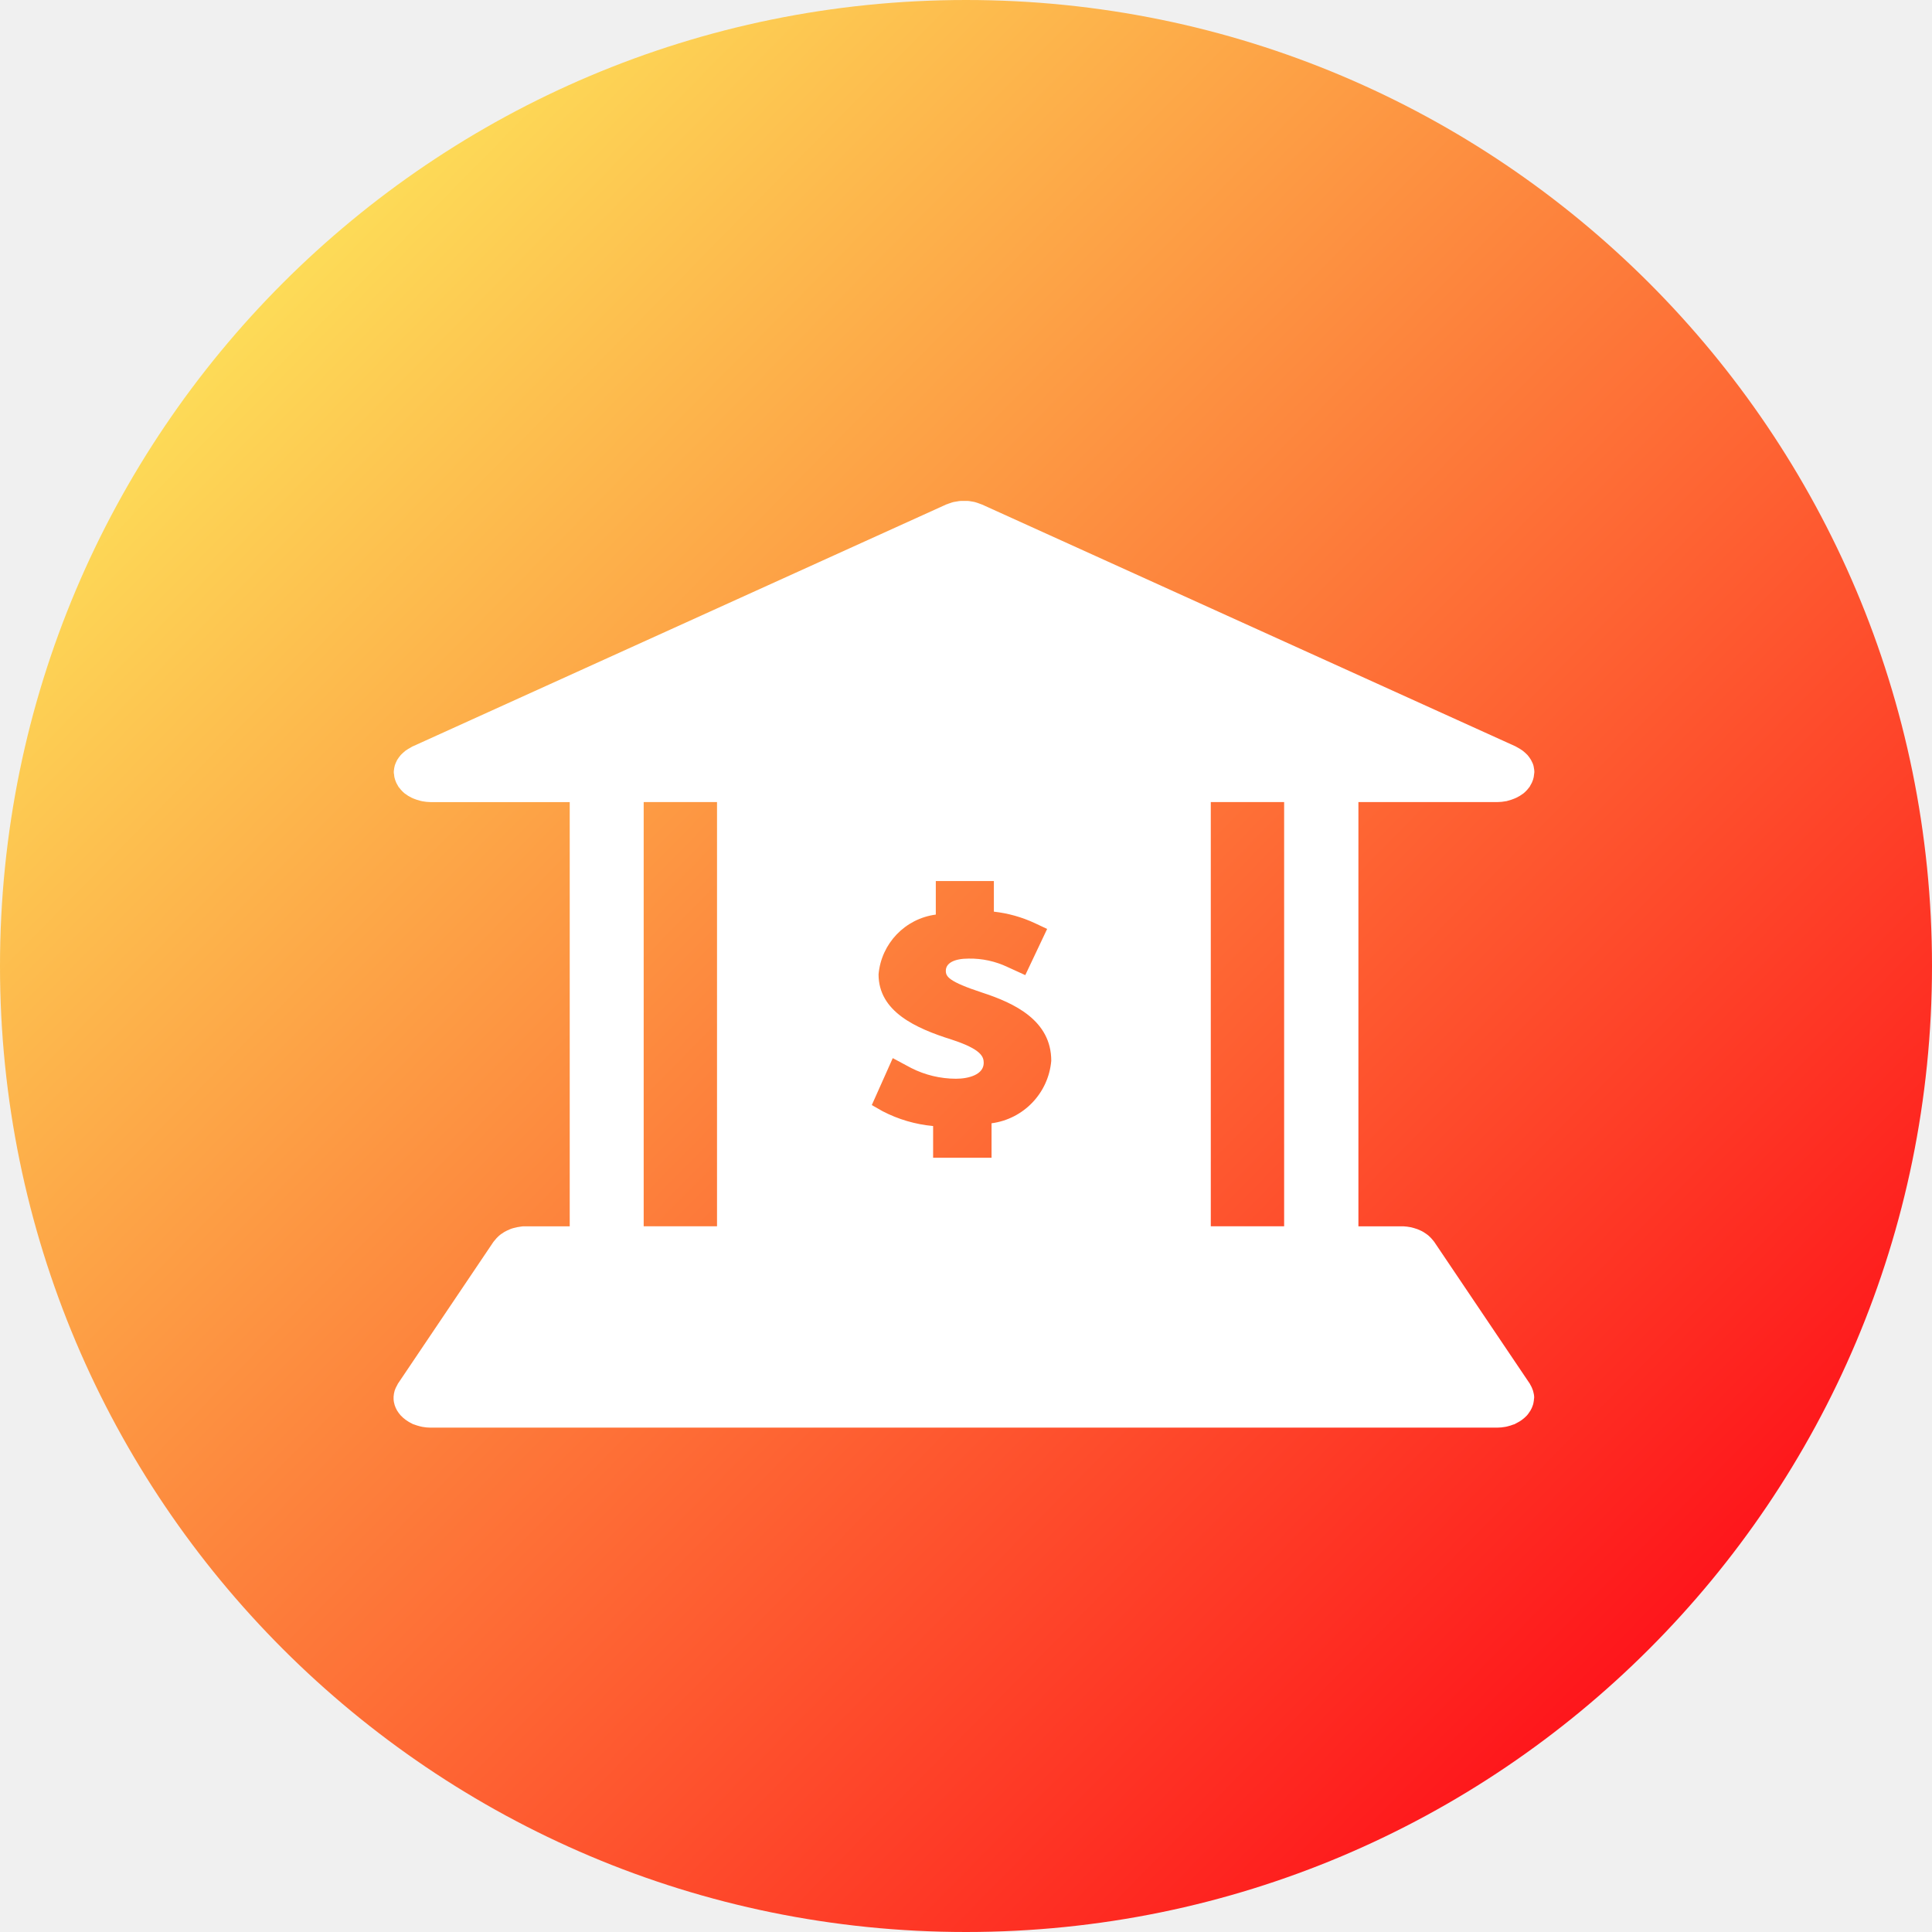
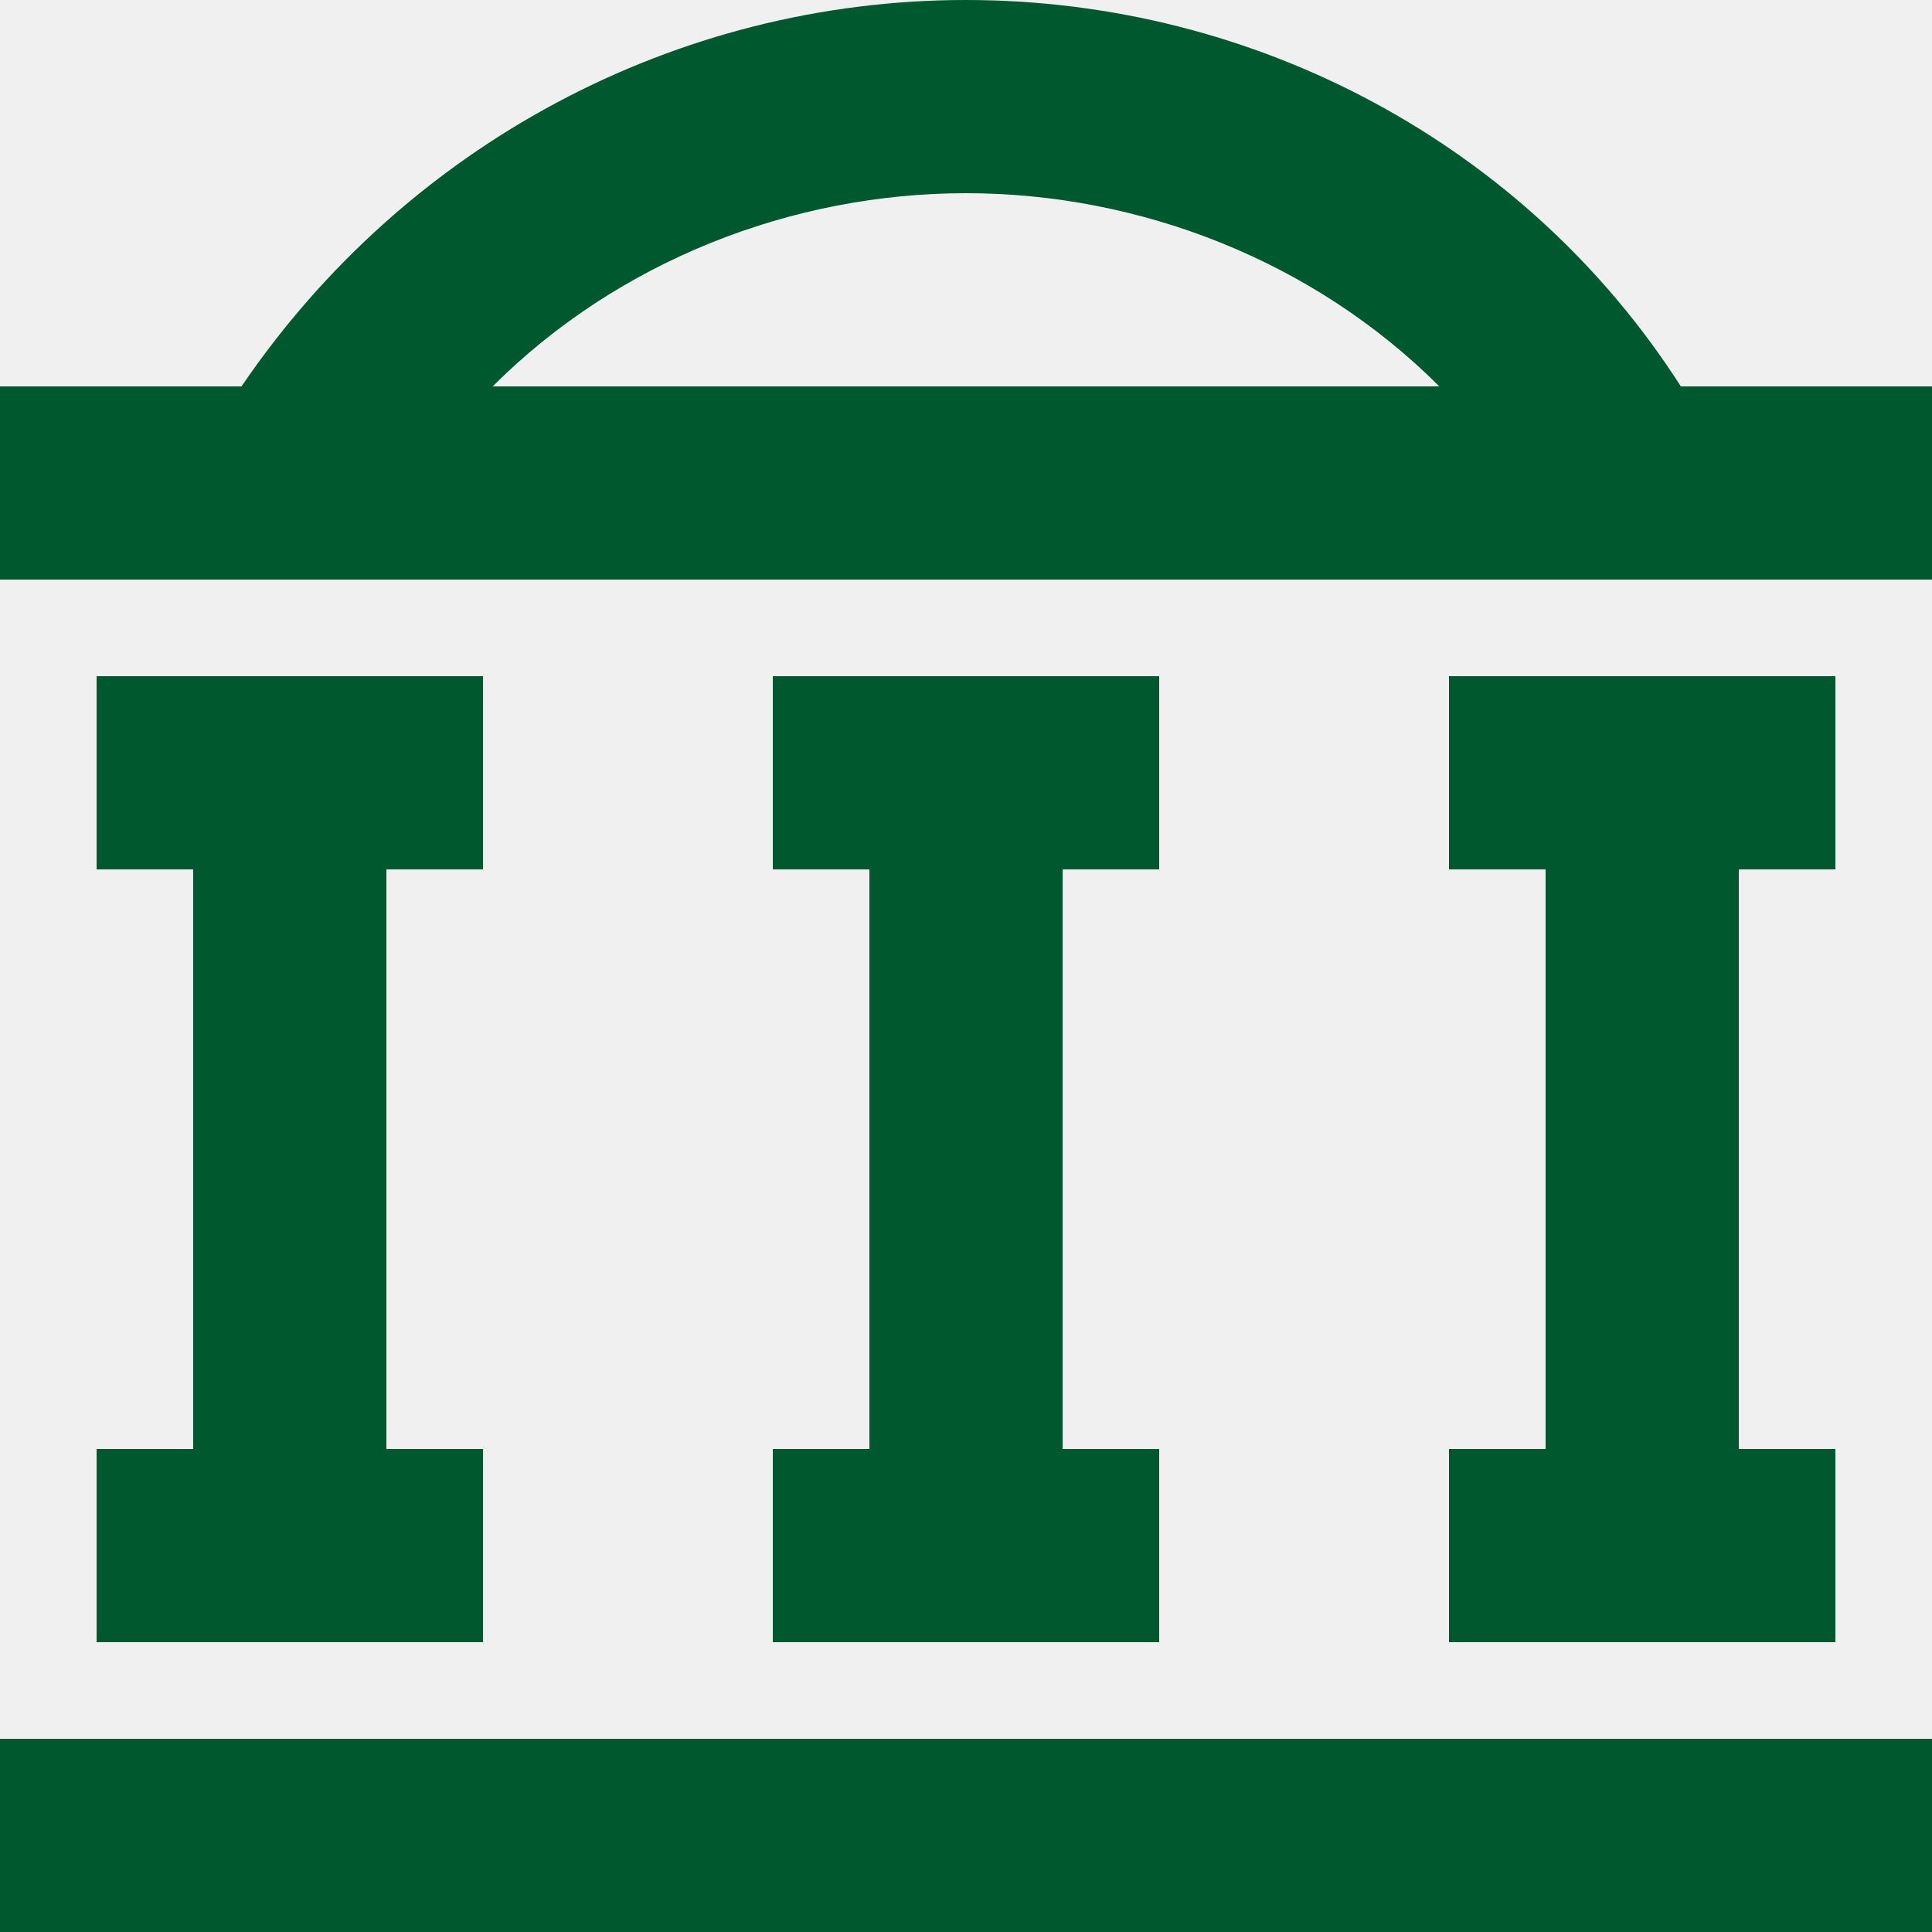
- <svg xmlns="http://www.w3.org/2000/svg" width="54" height="54" viewBox="0 0 54 54">
-   <defs>
-     <linearGradient id="linear-gradient" x1="0.145" y1="0.112" x2="0.922" y2="0.876" gradientUnits="objectBoundingBox">
-       <stop offset="0" stop-color="#fde159" />
-       <stop offset="1" stop-color="#fe0817" />
-     </linearGradient>
-   </defs>
-   <g id="Group_669" data-name="Group 669" transform="translate(-278 -6302)">
-     <circle id="Ellipse_8707" data-name="Ellipse 8707" cx="27" cy="27" r="27" transform="translate(278 6302)" fill="url(#linear-gradient)" />
-     <path id="Path_448" data-name="Path 448" d="M107.037,26.508a.659.659,0,0,0-.018-.074.615.615,0,0,0-.031-.081.582.582,0,0,0-.04-.078c-.008-.012-.012-.025-.018-.036l-2.673-3.967c-.008-.012-.019-.022-.028-.035a.768.768,0,0,0-.058-.068c-.022-.023-.043-.043-.066-.064s-.044-.035-.069-.054-.052-.035-.08-.053-.055-.03-.083-.043-.056-.026-.085-.037-.065-.022-.1-.032-.059-.016-.091-.023-.068-.012-.1-.016-.068-.007-.1-.009c-.016,0-.032,0-.049,0h-1.21V9.98h3.889a1.261,1.261,0,0,0,.234-.024c.023,0,.043-.011.066-.017a1.134,1.134,0,0,0,.167-.055c.021-.009.042-.017.062-.027a1.056,1.056,0,0,0,.187-.114l.009-.006a.923.923,0,0,0,.153-.161c0-.007.013-.012.017-.019a.172.172,0,0,0,.021-.04.675.675,0,0,0,.075-.159.667.667,0,0,0,.02-.076.841.841,0,0,0,.012-.092.408.408,0,0,0,.005-.042c0-.01,0-.019,0-.029a.563.563,0,0,0-.012-.091c0-.024-.01-.049-.014-.073s-.019-.054-.031-.08-.022-.049-.036-.073-.031-.049-.048-.073a.806.806,0,0,0-.051-.065.781.781,0,0,0-.067-.064.831.831,0,0,0-.068-.057.786.786,0,0,0-.074-.049c-.03-.018-.059-.035-.091-.052-.012-.006-.02-.012-.031-.018L91.622,1.666,91.6,1.658c-.034-.014-.069-.025-.1-.037s-.057-.019-.086-.027-.068-.012-.1-.018-.063-.011-.095-.013-.071,0-.106,0-.061,0-.091,0-.071.009-.106.015-.061.009-.091.015-.06.018-.09.028-.069.022-.1.036c-.008,0-.016,0-.024.008L75.7,8.426c-.011,0-.02.012-.03.017-.032.016-.062.034-.093.053s-.05.031-.073.048-.048.039-.07.06-.044.04-.063.061a.816.816,0,0,0-.054.069.784.784,0,0,0-.046.068.686.686,0,0,0-.037.077.567.567,0,0,0-.029.075.665.665,0,0,0-.017.077.641.641,0,0,0-.011.088c0,.011,0,.021,0,.031s0,.029.005.044a.753.753,0,0,0,.011.089.717.717,0,0,0,.022.079.658.658,0,0,0,.075.159c.008.013.013.027.022.039s.012.012.017.018a.9.9,0,0,0,.152.161l.009.006a1.018,1.018,0,0,0,.185.114c.021.01.042.018.063.027a1.233,1.233,0,0,0,.167.055c.022.006.043.012.066.016a1.311,1.311,0,0,0,.236.024h3.887V21.838H78.879c-.015,0-.03,0-.046,0-.038,0-.075,0-.113.009l-.095.015c-.032.007-.064.014-.1.024s-.064.018-.094.031-.057.024-.086.038a.9.9,0,0,0-.084.044.709.709,0,0,0-.077.051.578.578,0,0,0-.072.057c-.022.019-.042.039-.061.059s-.043.049-.062.074-.019.021-.027.032l-2.672,3.967a.265.265,0,0,0-.017.035.8.8,0,0,0-.043.081.642.642,0,0,0-.029.075.707.707,0,0,0-.019.079.648.648,0,0,0-.011.089c0,.012,0,.024,0,.035s0,.025,0,.038a.6.6,0,0,0,.011.088.723.723,0,0,0,.019.077.787.787,0,0,0,.03.078.736.736,0,0,0,.038.074.855.855,0,0,0,.048.071.642.642,0,0,0,.053.065.693.693,0,0,0,.066.064.855.855,0,0,0,.068.055c.025.018.051.035.079.053s.057.033.086.047c.014.008.027.016.042.023s.025.007.037.012a1.347,1.347,0,0,0,.16.05c.022.006.043.012.065.015a1.3,1.3,0,0,0,.226.022h29.819a1.283,1.283,0,0,0,.227-.022c.022,0,.044-.012.066-.015a1.144,1.144,0,0,0,.158-.05c.012,0,.024-.006.037-.012s.028-.015.043-.023.058-.031.086-.047.054-.035.079-.053.046-.035.068-.055.046-.042.066-.064.035-.043.051-.066.034-.047.048-.071.026-.049.038-.074a.76.76,0,0,0,.03-.079.367.367,0,0,0,.018-.075.578.578,0,0,0,.012-.091.321.321,0,0,0,.005-.035c0-.012,0-.023,0-.035,0-.031-.007-.062-.014-.093ZM84.211,21.837h-2.05V9.98h2.05Zm7.673-2.878v.963H90.251v-.887a3.815,3.815,0,0,1-1.414-.415l-.3-.171.586-1.312.515.276a2.774,2.774,0,0,0,1.253.3c.357,0,.774-.116.774-.443,0-.174-.07-.381-.893-.65-1.009-.317-2.046-.783-2.046-1.825a1.849,1.849,0,0,1,1.6-1.67v-.938h1.623v.856a3.675,3.675,0,0,1,1.136.317l.353.166-.611,1.291-.493-.225a2.436,2.436,0,0,0-1.091-.237c-.4,0-.637.124-.637.341,0,.159.073.3,1.011.608.9.293,1.937.776,1.936,1.909a1.929,1.929,0,0,1-1.669,1.745Zm8.178,2.878h-2.05V9.98h2.05Z" transform="translate(213.83 6314.438)" fill="#fff" />
-   </g>
+ <svg xmlns="http://www.w3.org/2000/svg" width="56" height="56" viewBox="0 0 56 56" fill="none">
+   <path fill-rule="evenodd" clip-rule="evenodd" d="M48.72 11.2C44.24 4.2 36.4 0 28 0C19.6 0 11.76 4.2 7 11.2H0V16.8H56V11.2H48.72ZM28 5.6C33.04 5.6 38.08 7.56 41.72 11.2H14.28C17.92 7.56 22.96 5.6 28 5.6ZM56 50.4V56H0V50.4H56ZM2.8 47.6V42H5.6V25.2H2.8V19.6H14V25.2H11.2V42H14V47.6H2.8ZM22.4 42V47.6H33.6V42H30.8V25.2H33.6V19.6H22.4V25.2H25.2V42H22.4ZM42 47.6V42H44.8V25.2H42V19.6H53.2V25.2H50.4V42H53.2V47.6H42Z" fill="#00582E" />
</svg>
